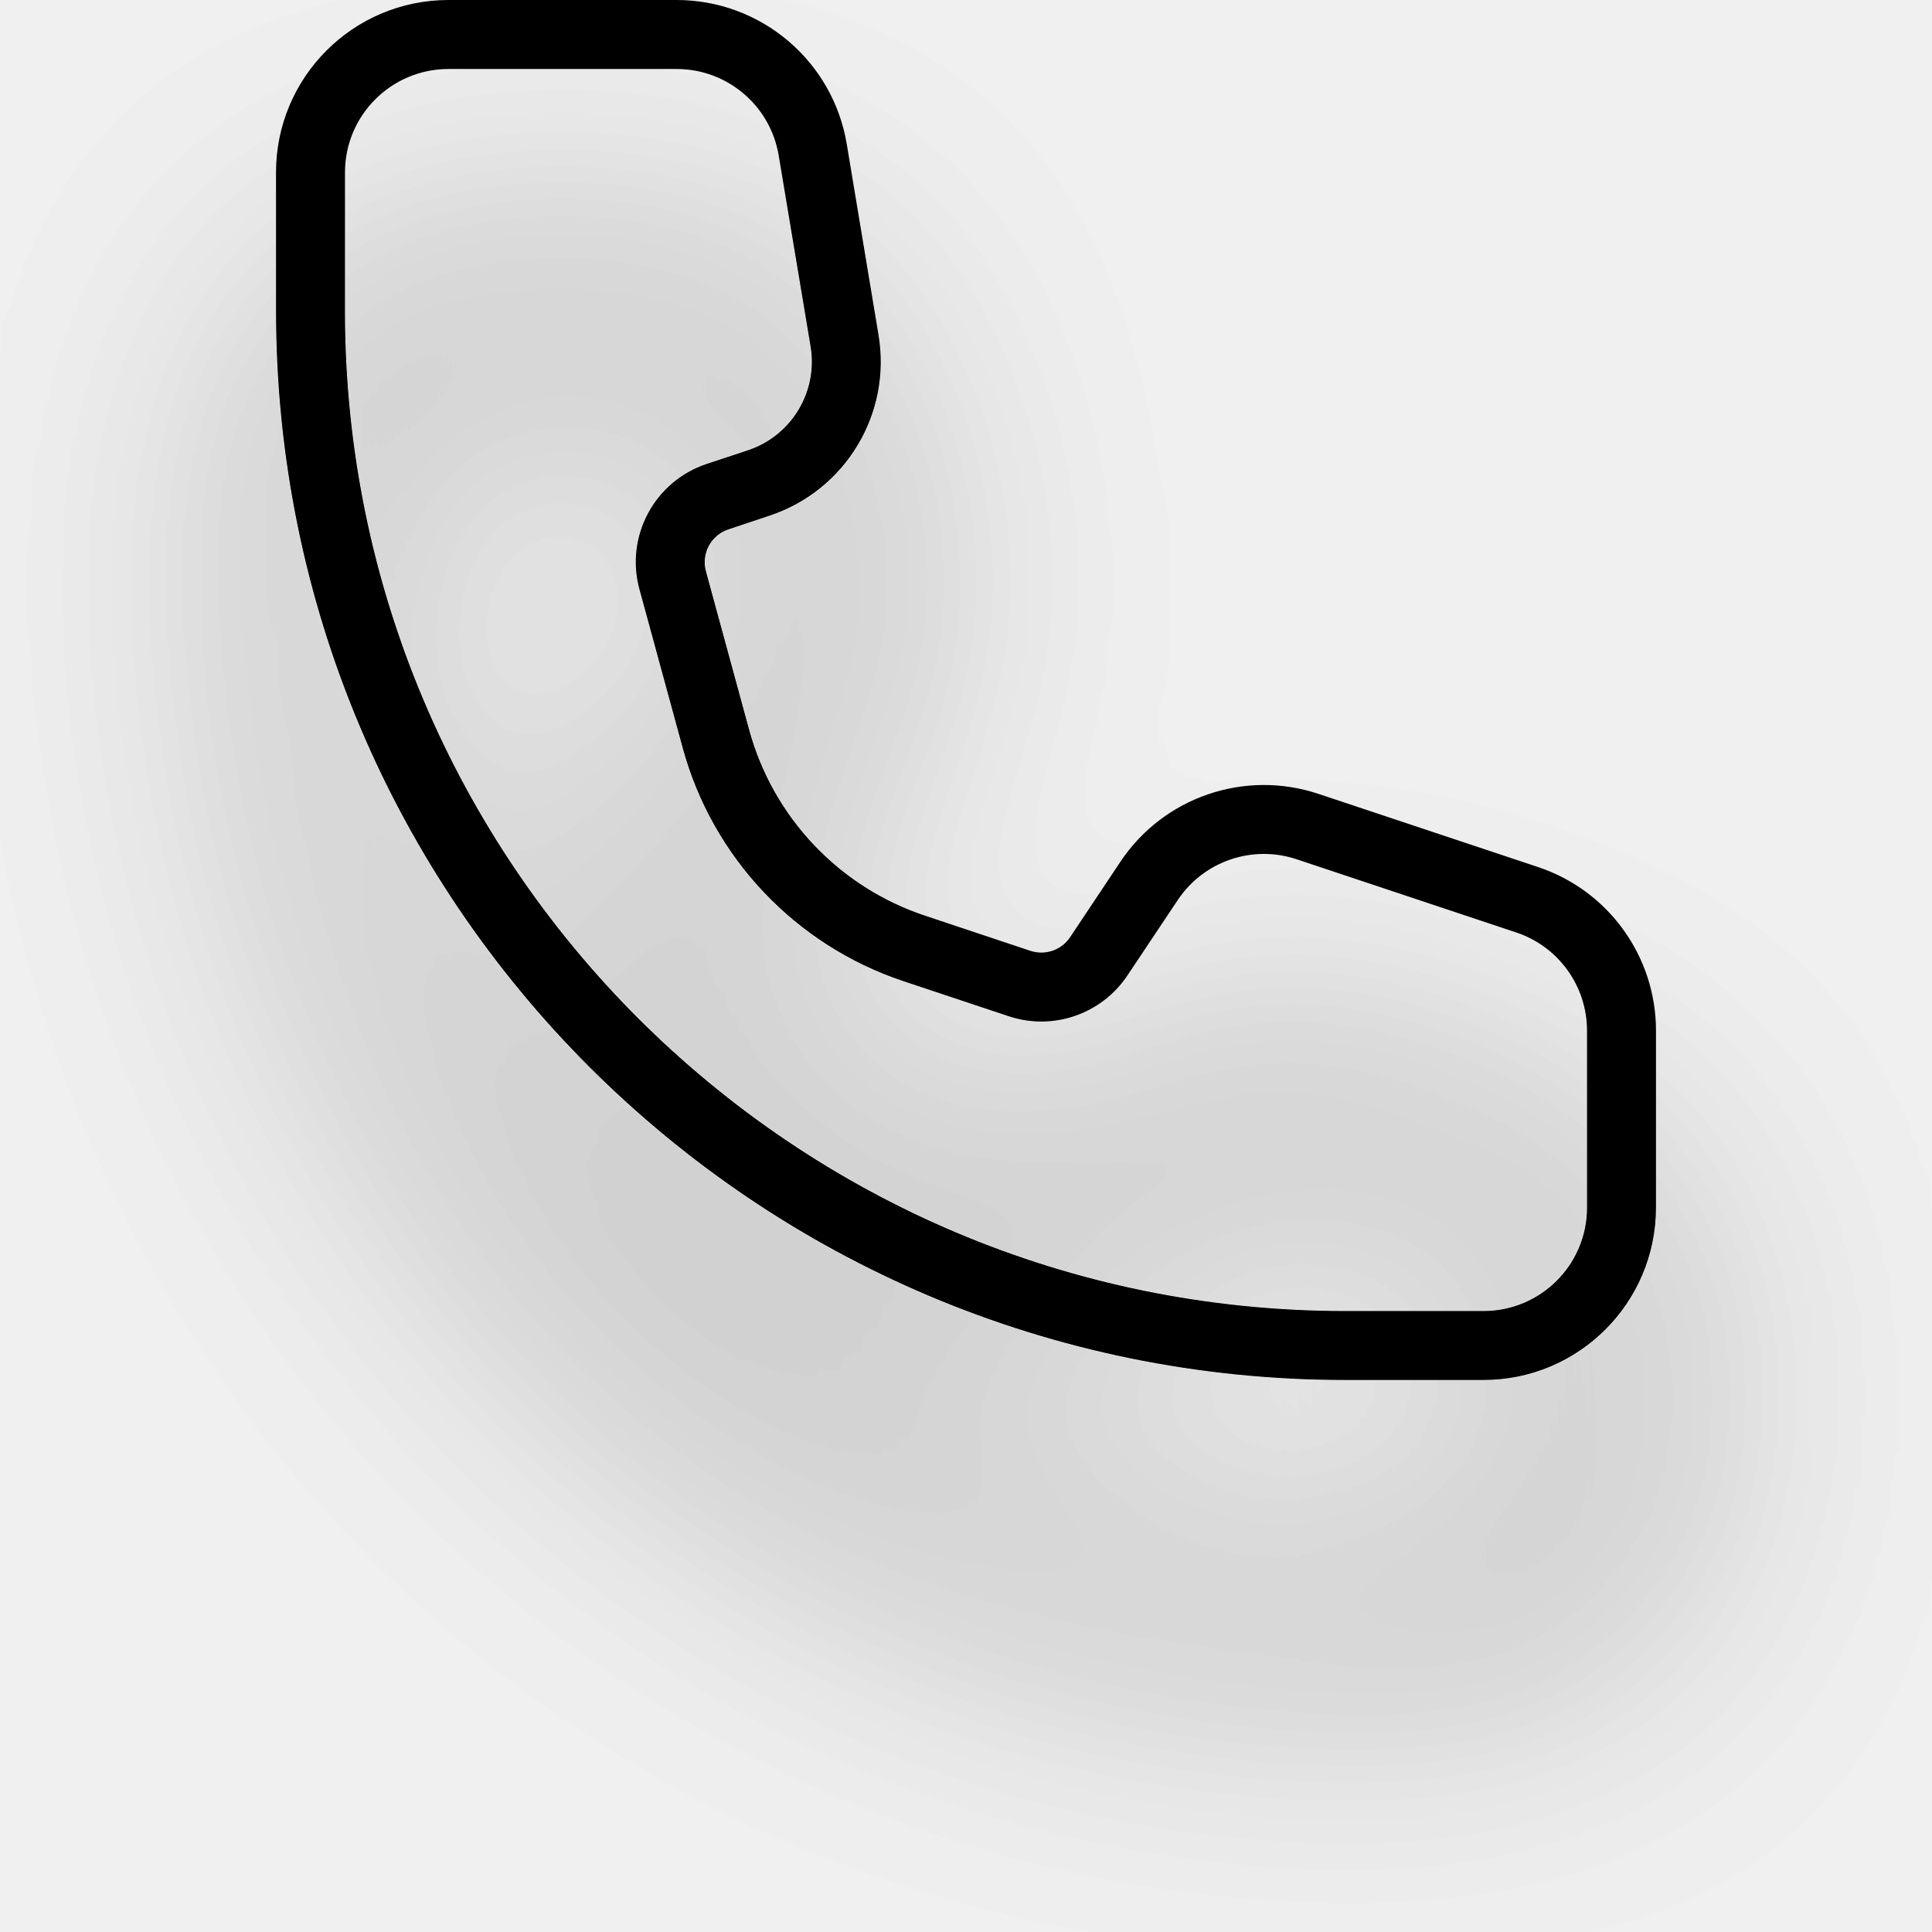
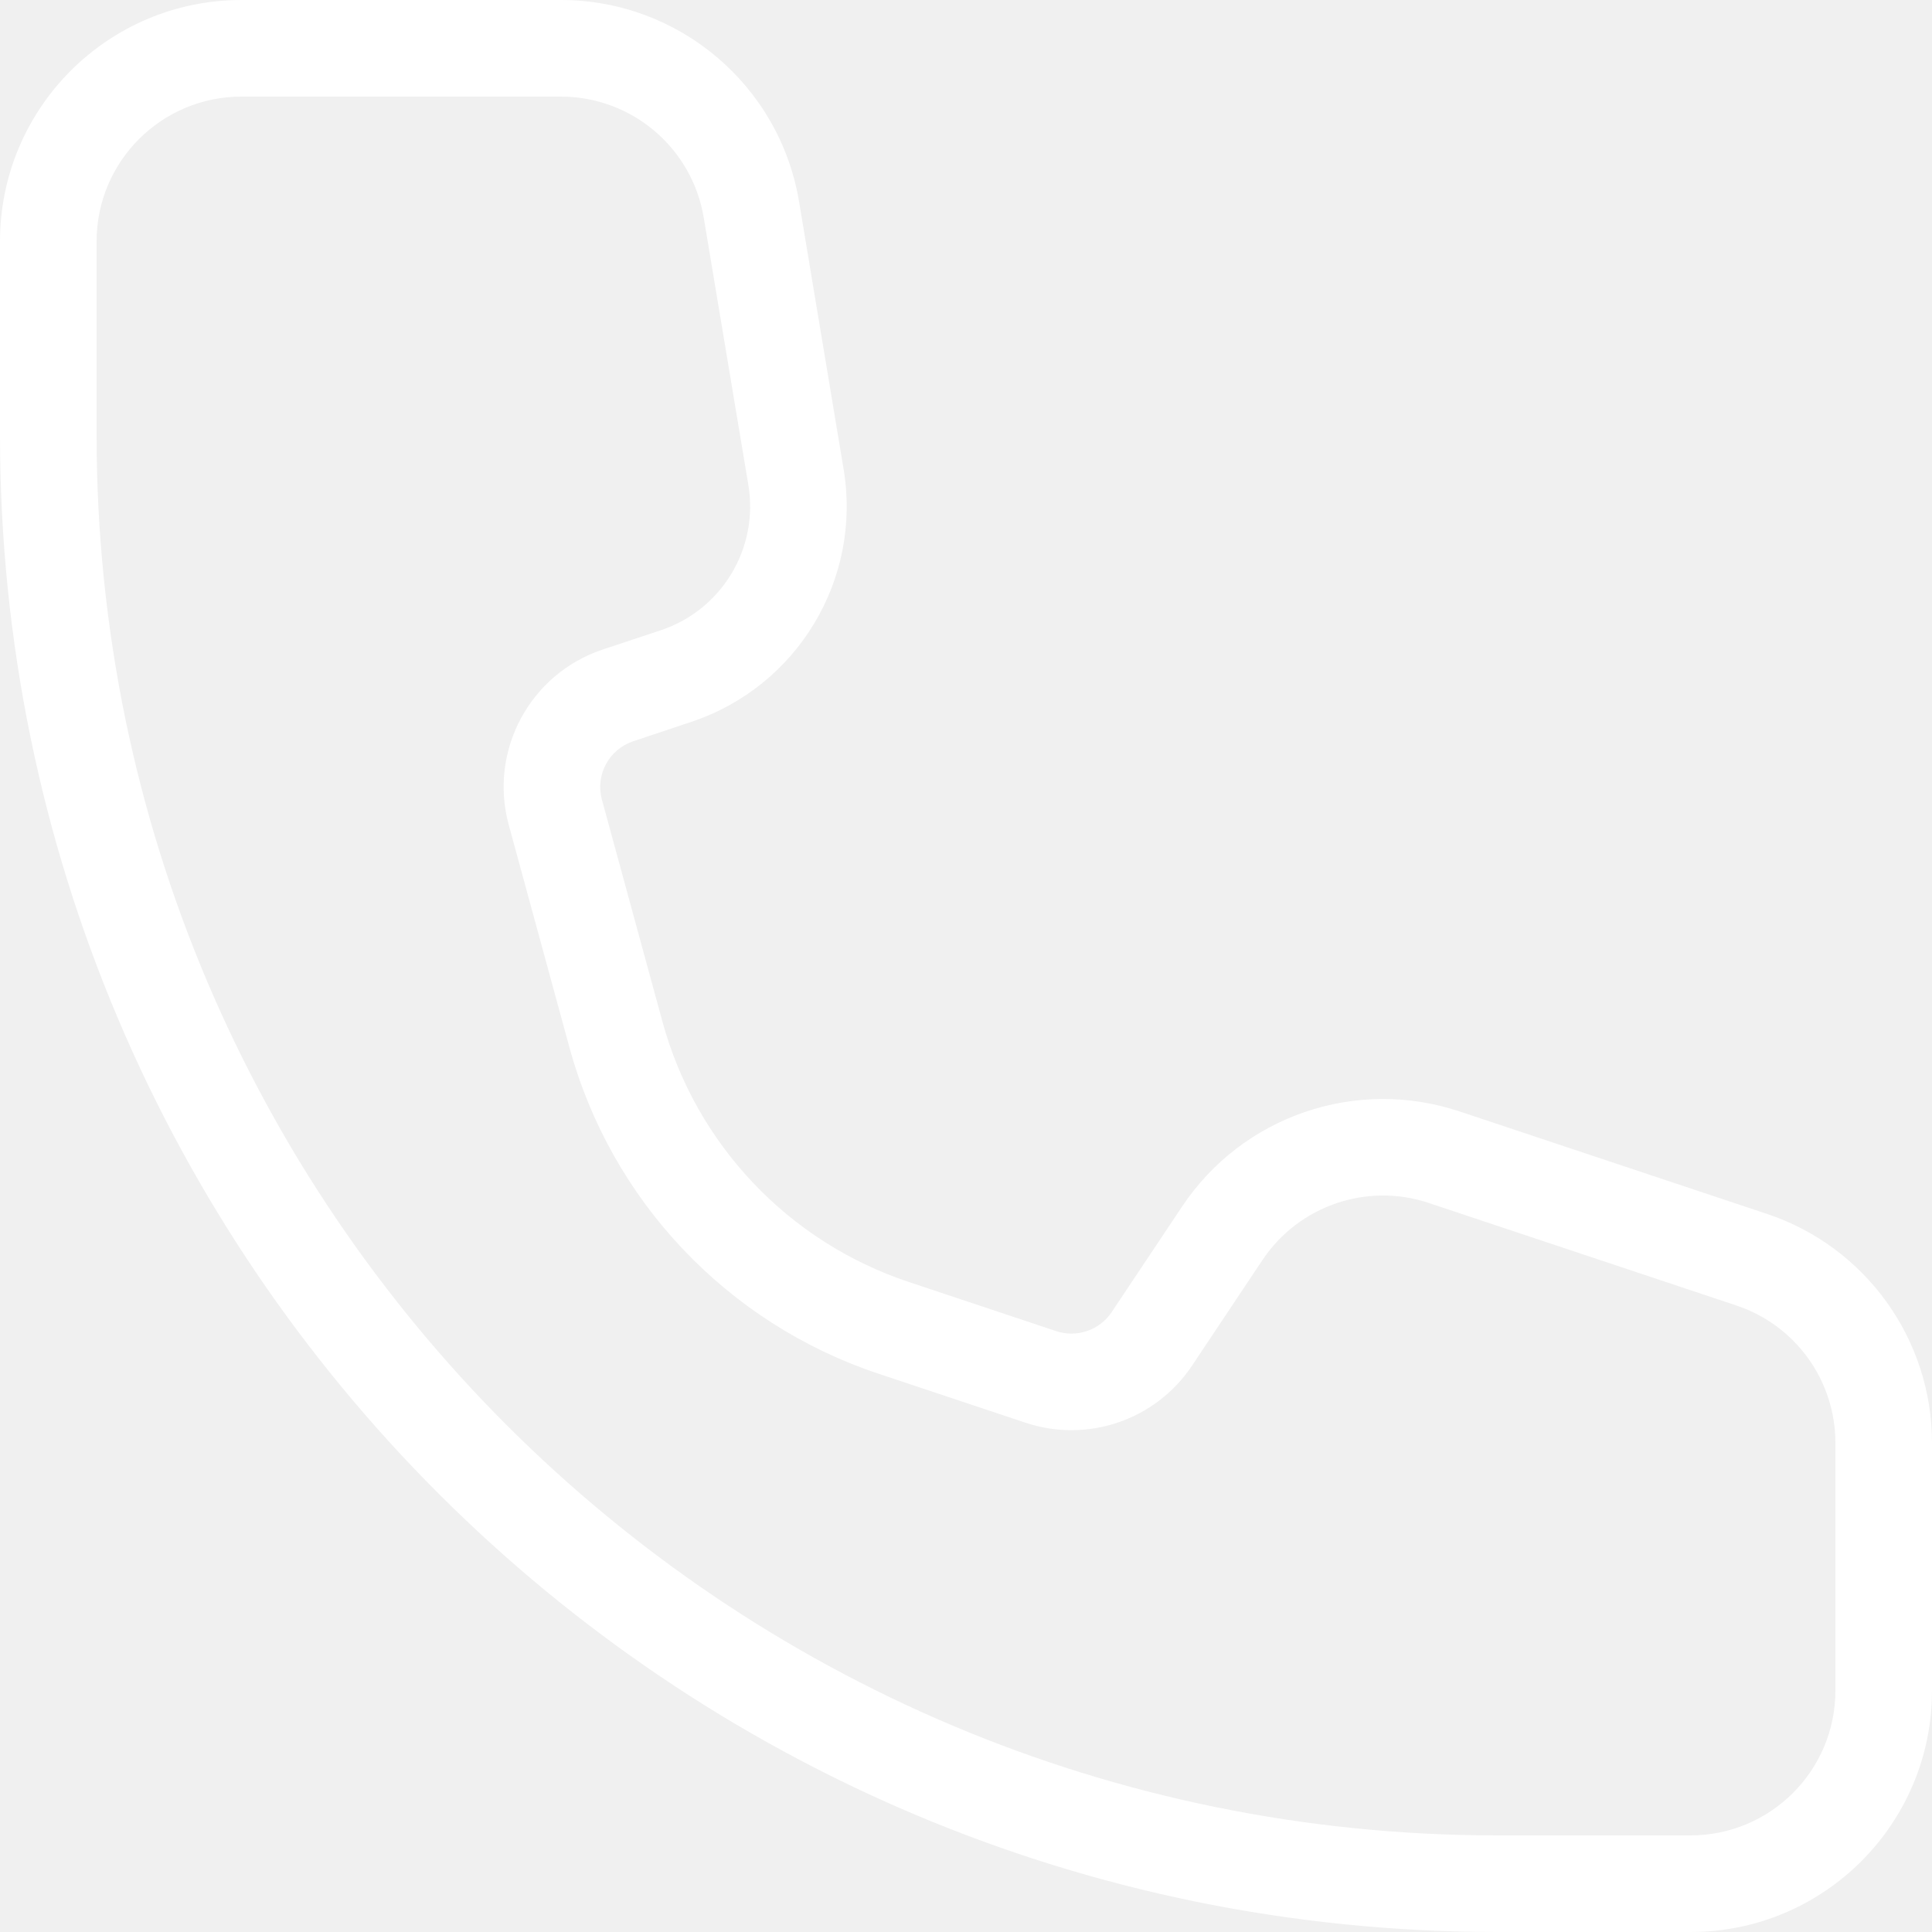
- <svg xmlns="http://www.w3.org/2000/svg" width="28" height="28" viewBox="0 0 28 28" fill="none">
-   <g filter="url(#filter0_dd_2_255)">
-     <path d="M5 2.499V4.505C5 12.511 11.492 19 19.5 19H21.5C22.328 19 23 18.329 23 17.501V14.937C23 14.291 22.587 13.718 21.974 13.514L18.791 12.453C18.149 12.239 17.444 12.482 17.069 13.044L16.34 14.137C15.964 14.7 15.259 14.942 14.617 14.728L13.092 14.22C11.528 13.698 10.327 12.43 9.894 10.84L9.267 8.541C9.057 7.774 9.484 6.976 10.239 6.724L10.842 6.524C11.472 6.313 11.856 5.676 11.747 5.021L11.285 2.253C11.165 1.53 10.539 1 9.806 1H6.5C5.672 1 5 1.671 5 2.499ZM4 2.499C4 1.119 5.119 0 6.5 0H9.806C11.028 0 12.071 0.883 12.272 2.088L12.733 4.857C12.923 5.997 12.255 7.106 11.158 7.472L10.556 7.673C10.304 7.757 10.162 8.022 10.231 8.278L10.858 10.577C11.204 11.845 12.161 12.856 13.408 13.271L14.934 13.78C15.147 13.851 15.383 13.77 15.508 13.583L16.237 12.49C16.862 11.552 18.038 11.149 19.107 11.505L22.291 12.566C23.311 12.906 24 13.861 24 14.937V17.501C24 18.881 22.881 20 21.5 20H19.5C10.94 20 4 13.063 4 4.505V2.499Z" fill="black" />
-   </g>
-   <defs>
-     <filter id="filter0_dd_2_255" x="0" y="0" width="28" height="28" filterUnits="userSpaceOnUse" color-interpolation-filters="sRGB">
-       <feFlood flood-opacity="0" result="BackgroundImageFix" />
-       <feColorMatrix in="SourceAlpha" type="matrix" values="0 0 0 0 0 0 0 0 0 0 0 0 0 0 0 0 0 0 127 0" result="hardAlpha" />
-       <feOffset dy="4" />
-       <feGaussianBlur stdDeviation="2" />
-       <feComposite in2="hardAlpha" operator="out" />
-       <feColorMatrix type="matrix" values="0 0 0 0 0 0 0 0 0 0 0 0 0 0 0 0 0 0 0.25 0" />
-       <feBlend mode="normal" in2="BackgroundImageFix" result="effect1_dropShadow_2_255" />
-       <feColorMatrix in="SourceAlpha" type="matrix" values="0 0 0 0 0 0 0 0 0 0 0 0 0 0 0 0 0 0 127 0" result="hardAlpha" />
-       <feOffset dy="4" />
-       <feGaussianBlur stdDeviation="2" />
-       <feComposite in2="hardAlpha" operator="out" />
-       <feColorMatrix type="matrix" values="0 0 0 0 0 0 0 0 0 0 0 0 0 0 0 0 0 0 0.25 0" />
-       <feBlend mode="normal" in2="effect1_dropShadow_2_255" result="effect2_dropShadow_2_255" />
-       <feBlend mode="normal" in="SourceGraphic" in2="effect2_dropShadow_2_255" result="shape" />
-     </filter>
-   </defs>
+ <svg xmlns="http://www.w3.org/2000/svg" width="20" height="20" viewBox="0 0 20 20" fill="none">
+   <path d="M1 2.499V4.505C1 12.511 7.492 19 15.5 19H17.5C18.328 19 19 18.329 19 17.501V14.937C19 14.291 18.587 13.718 17.974 13.514L14.791 12.453C14.149 12.239 13.444 12.482 13.069 13.044L12.34 14.137C11.964 14.7 11.259 14.942 10.617 14.728L9.092 14.22C7.528 13.698 6.327 12.43 5.894 10.84L5.267 8.541C5.057 7.774 5.484 6.976 6.239 6.724L6.842 6.524C7.472 6.313 7.856 5.676 7.747 5.021L7.285 2.253C7.165 1.53 6.539 1 5.806 1H2.5C1.672 1 1 1.671 1 2.499ZM0 2.499C0 1.119 1.119 0 2.5 0H5.806C7.028 0 8.071 0.883 8.272 2.088L8.733 4.857C8.923 5.997 8.255 7.106 7.158 7.472L6.556 7.673C6.304 7.757 6.161 8.022 6.231 8.278L6.858 10.577C7.204 11.845 8.161 12.856 9.408 13.271L10.934 13.78C11.147 13.851 11.383 13.77 11.508 13.583L12.237 12.49C12.862 11.552 14.038 11.149 15.107 11.505L18.291 12.566C19.311 12.906 20 13.861 20 14.937V17.501C20 18.881 18.881 20 17.5 20H15.5C6.94 20 0 13.063 0 4.505V2.499Z" fill="white" />
</svg>
